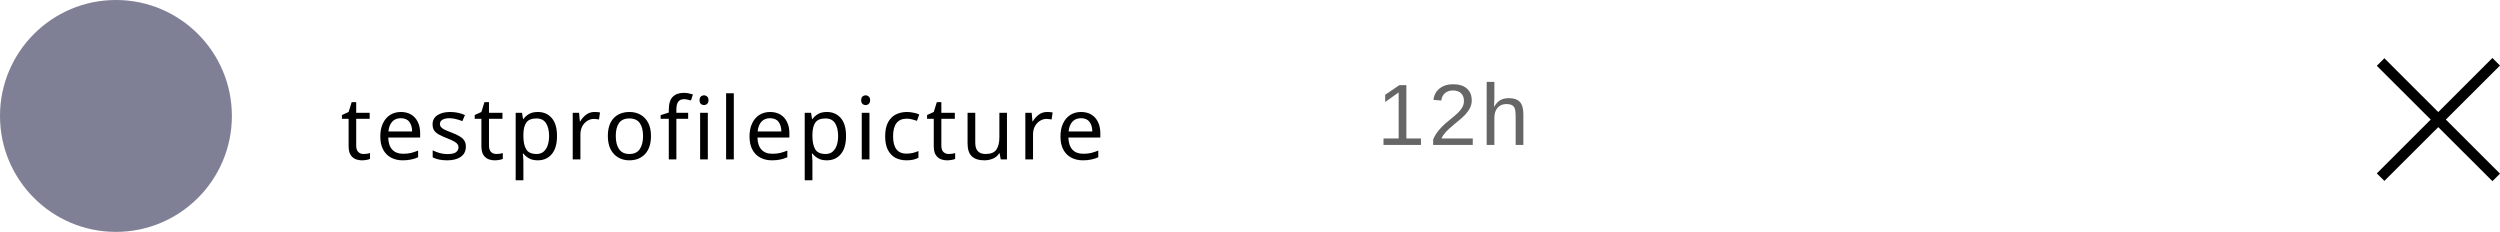
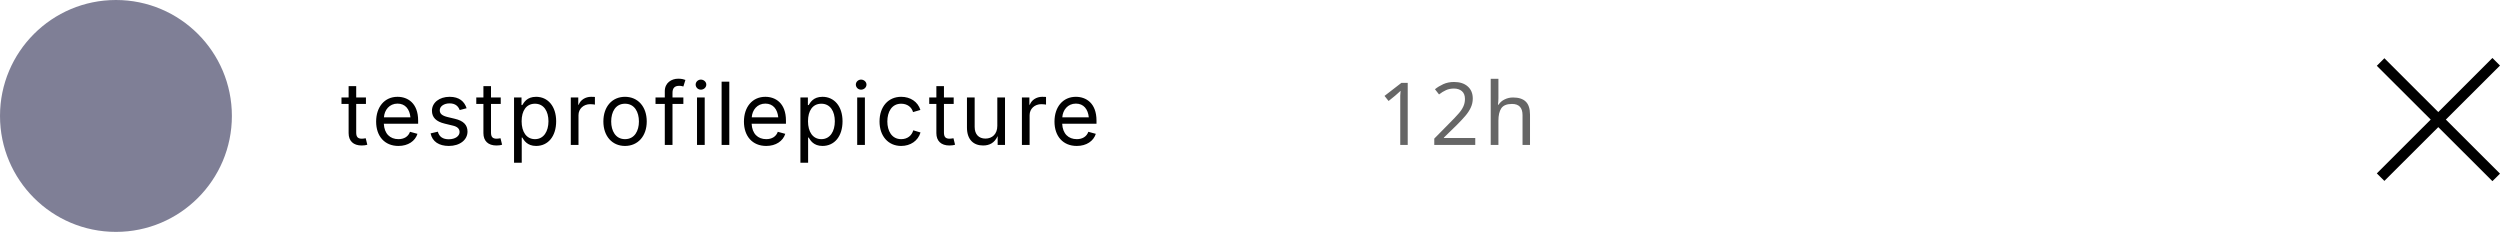
- <svg xmlns="http://www.w3.org/2000/svg" width="345" height="32" viewBox="0 0 345 32">
-   <circle cx="16" cy="16" r="16" fill="#7f7f96" />
-   <text transform="translate(47 9)" font-size="12" font-family="SegoeUI, Segoe UI" letter-spacing="0.041em">
-     <tspan x="0" y="13">testprofilepicture</tspan>
-   </text>
-   <text transform="translate(190 9)" font-size="12" font-family="ArialMT, Arial" letter-spacing="0.041em" opacity="0.6">
-     <tspan x="0" y="11">12h</tspan>
-   </text>
-   <path d="M15.955,0,8.482,7.464,1.045.035,0,1.08,7.438,8.5,0,15.929l1.045,1.036,7.437-7.42L15.955,17,17,15.964,9.527,8.5,17,1.045Z" transform="translate(328 8)" />
+ <svg xmlns="http://www.w3.org/2000/svg" width="345px" height="32px" viewBox="0 0 345 32" version="1.1">
+   <g id="Page-1" stroke="none" stroke-width="1" fill="none" fill-rule="evenodd">
+     <g id="Instagram" transform="translate(-757, -1620)">
+       <g id="Group" transform="translate(757, 1620)">
+         <g id="Stories-User-Bar">
+           <circle id="Ava" fill="#7F7F96" cx="16" cy="16" r="16" />
+           <text id="testprofilepicture" font-family="SFProDisplay-Medium, SF Pro Display" font-size="12" font-weight="400" letter-spacing="0.487" fill="#000000">
+             <tspan x="47" y="20">testprofilepicture</tspan>
+           </text>
+           <text id="12h" opacity="0.6" font-family="SFProDisplay-Regular" font-size="12" font-weight="normal" letter-spacing="0.488" fill="#000000">
+             <tspan x="190" y="20">12h</tspan>
+           </text>
+         </g>
+         <polygon id="Shape" fill="#000000" points="343.955 8 336.482 15.464 329.045 8.035 328 9.08 335.438 16.5 328 23.929 329.045 24.965 336.482 17.545 343.955 25 345 23.964 337.527 16.5 345 9.045" />
+       </g>
+     </g>
+   </g>
</svg>
